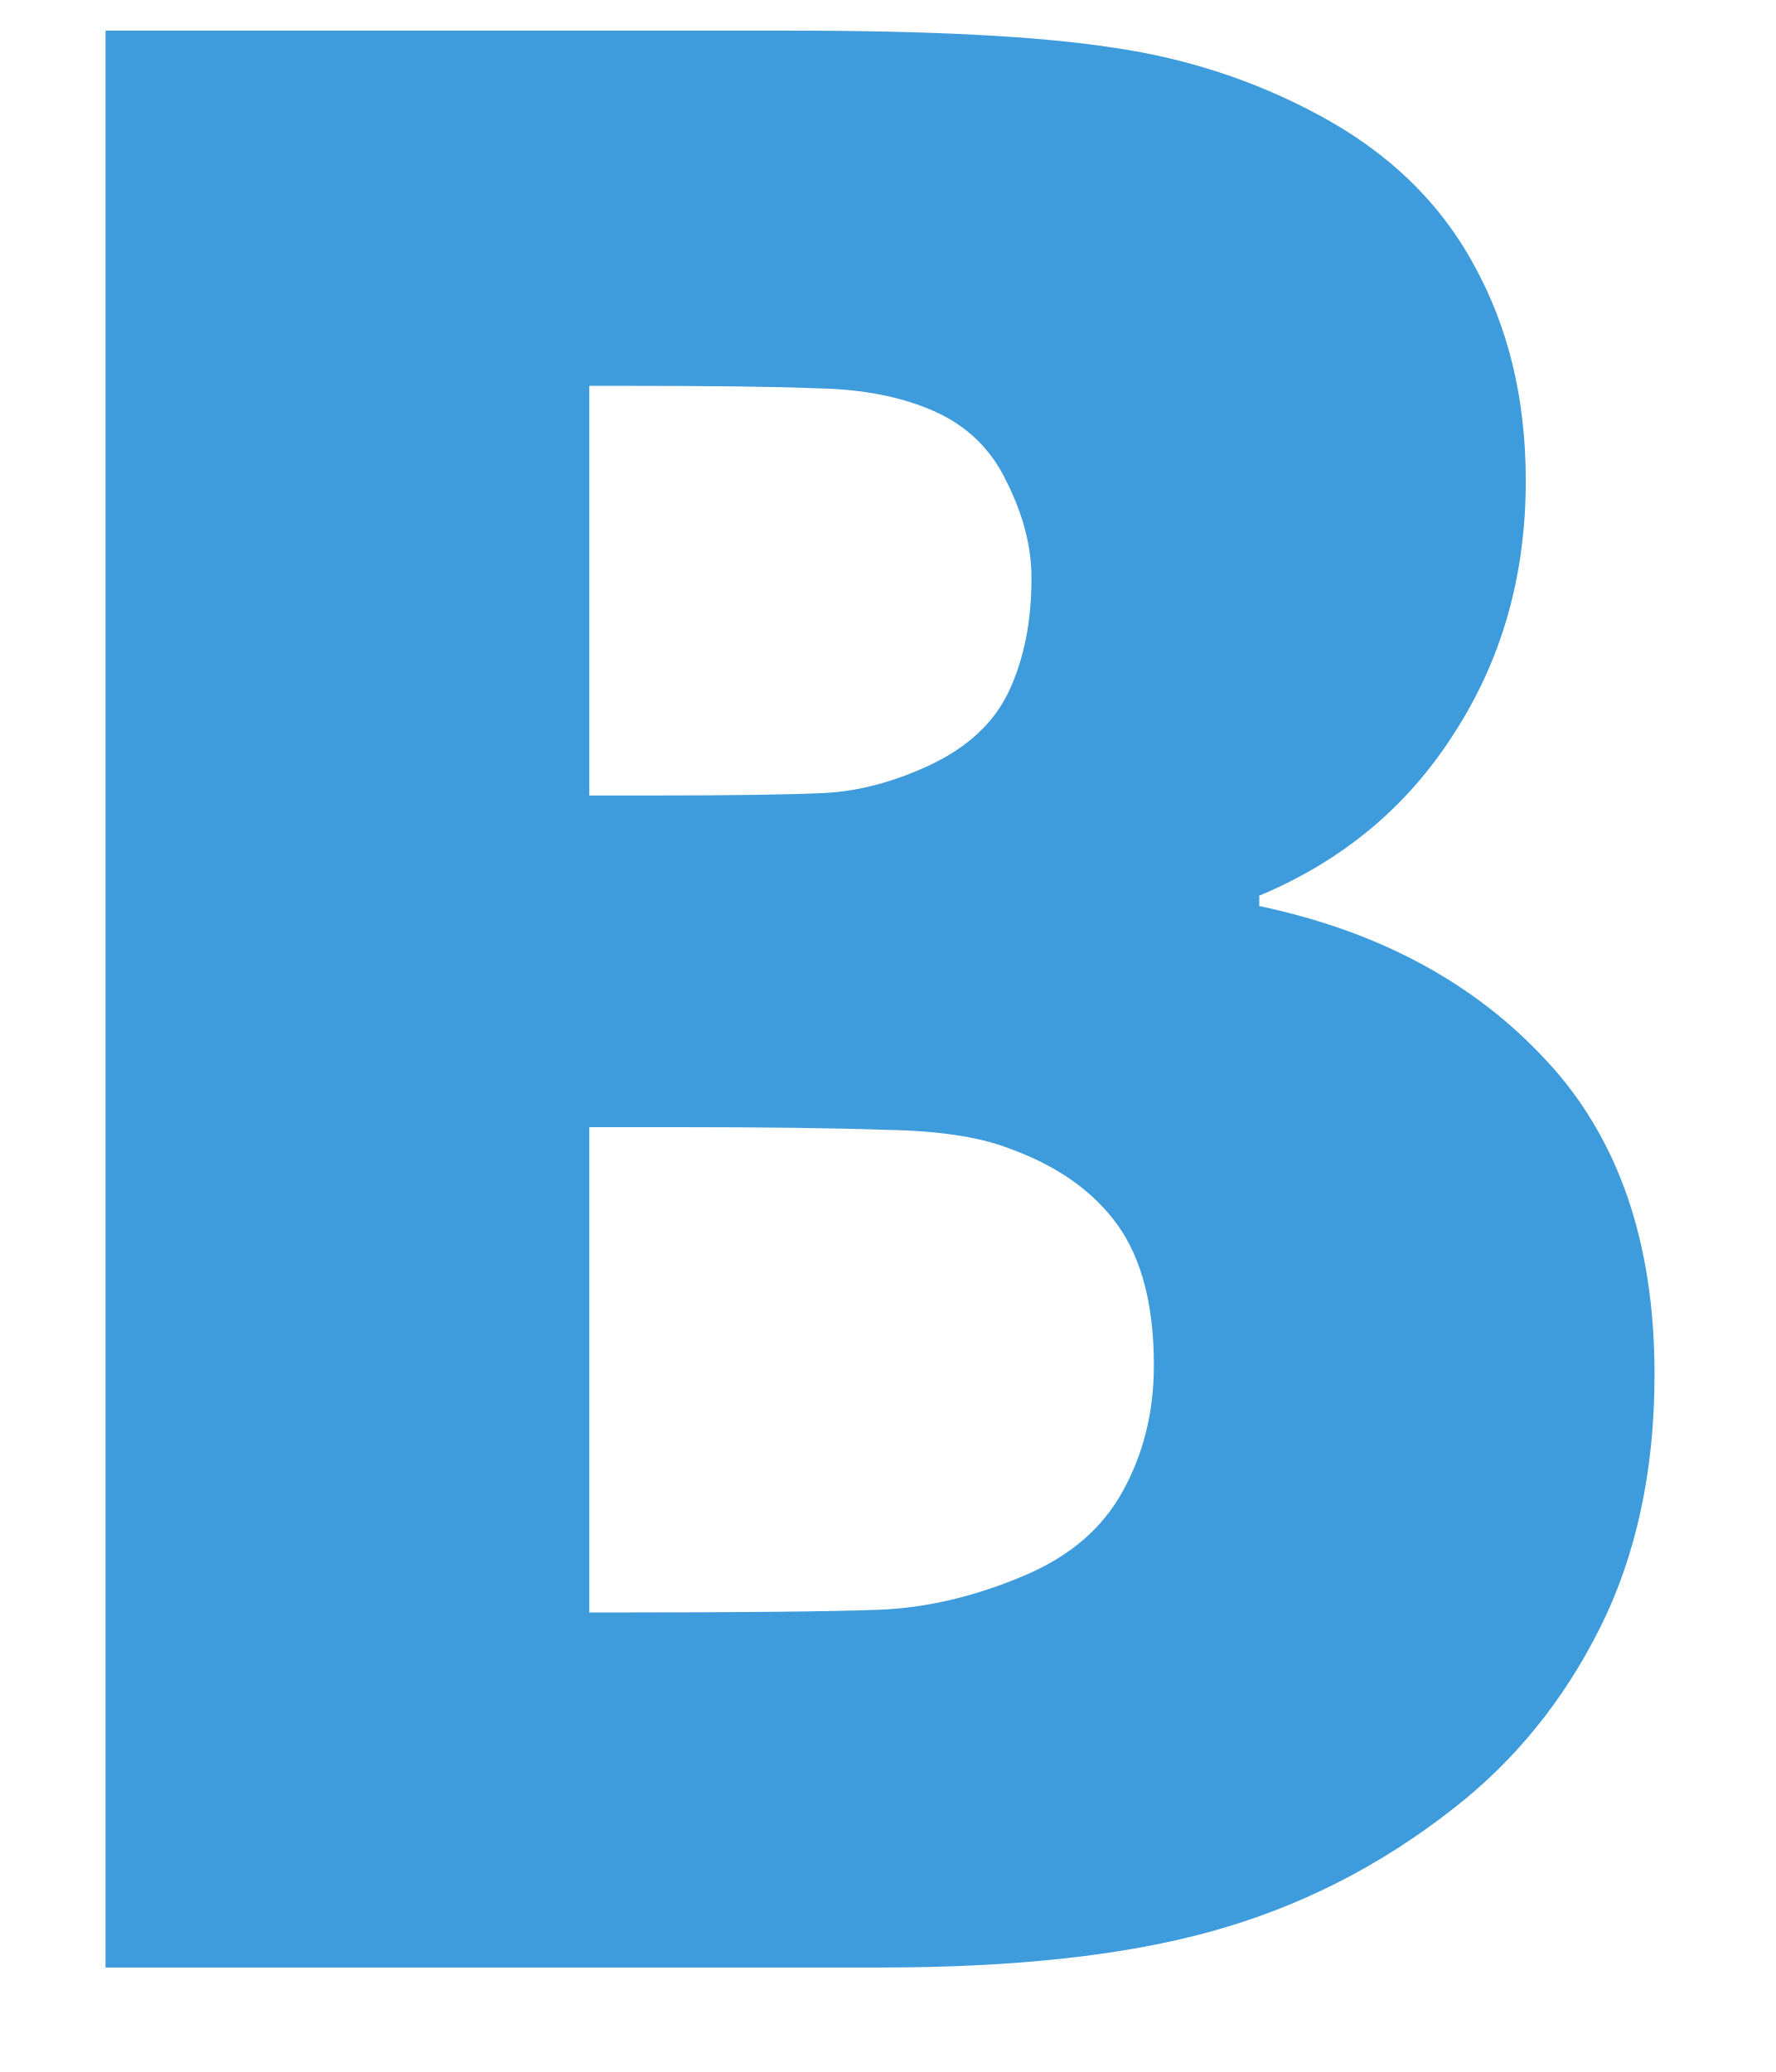
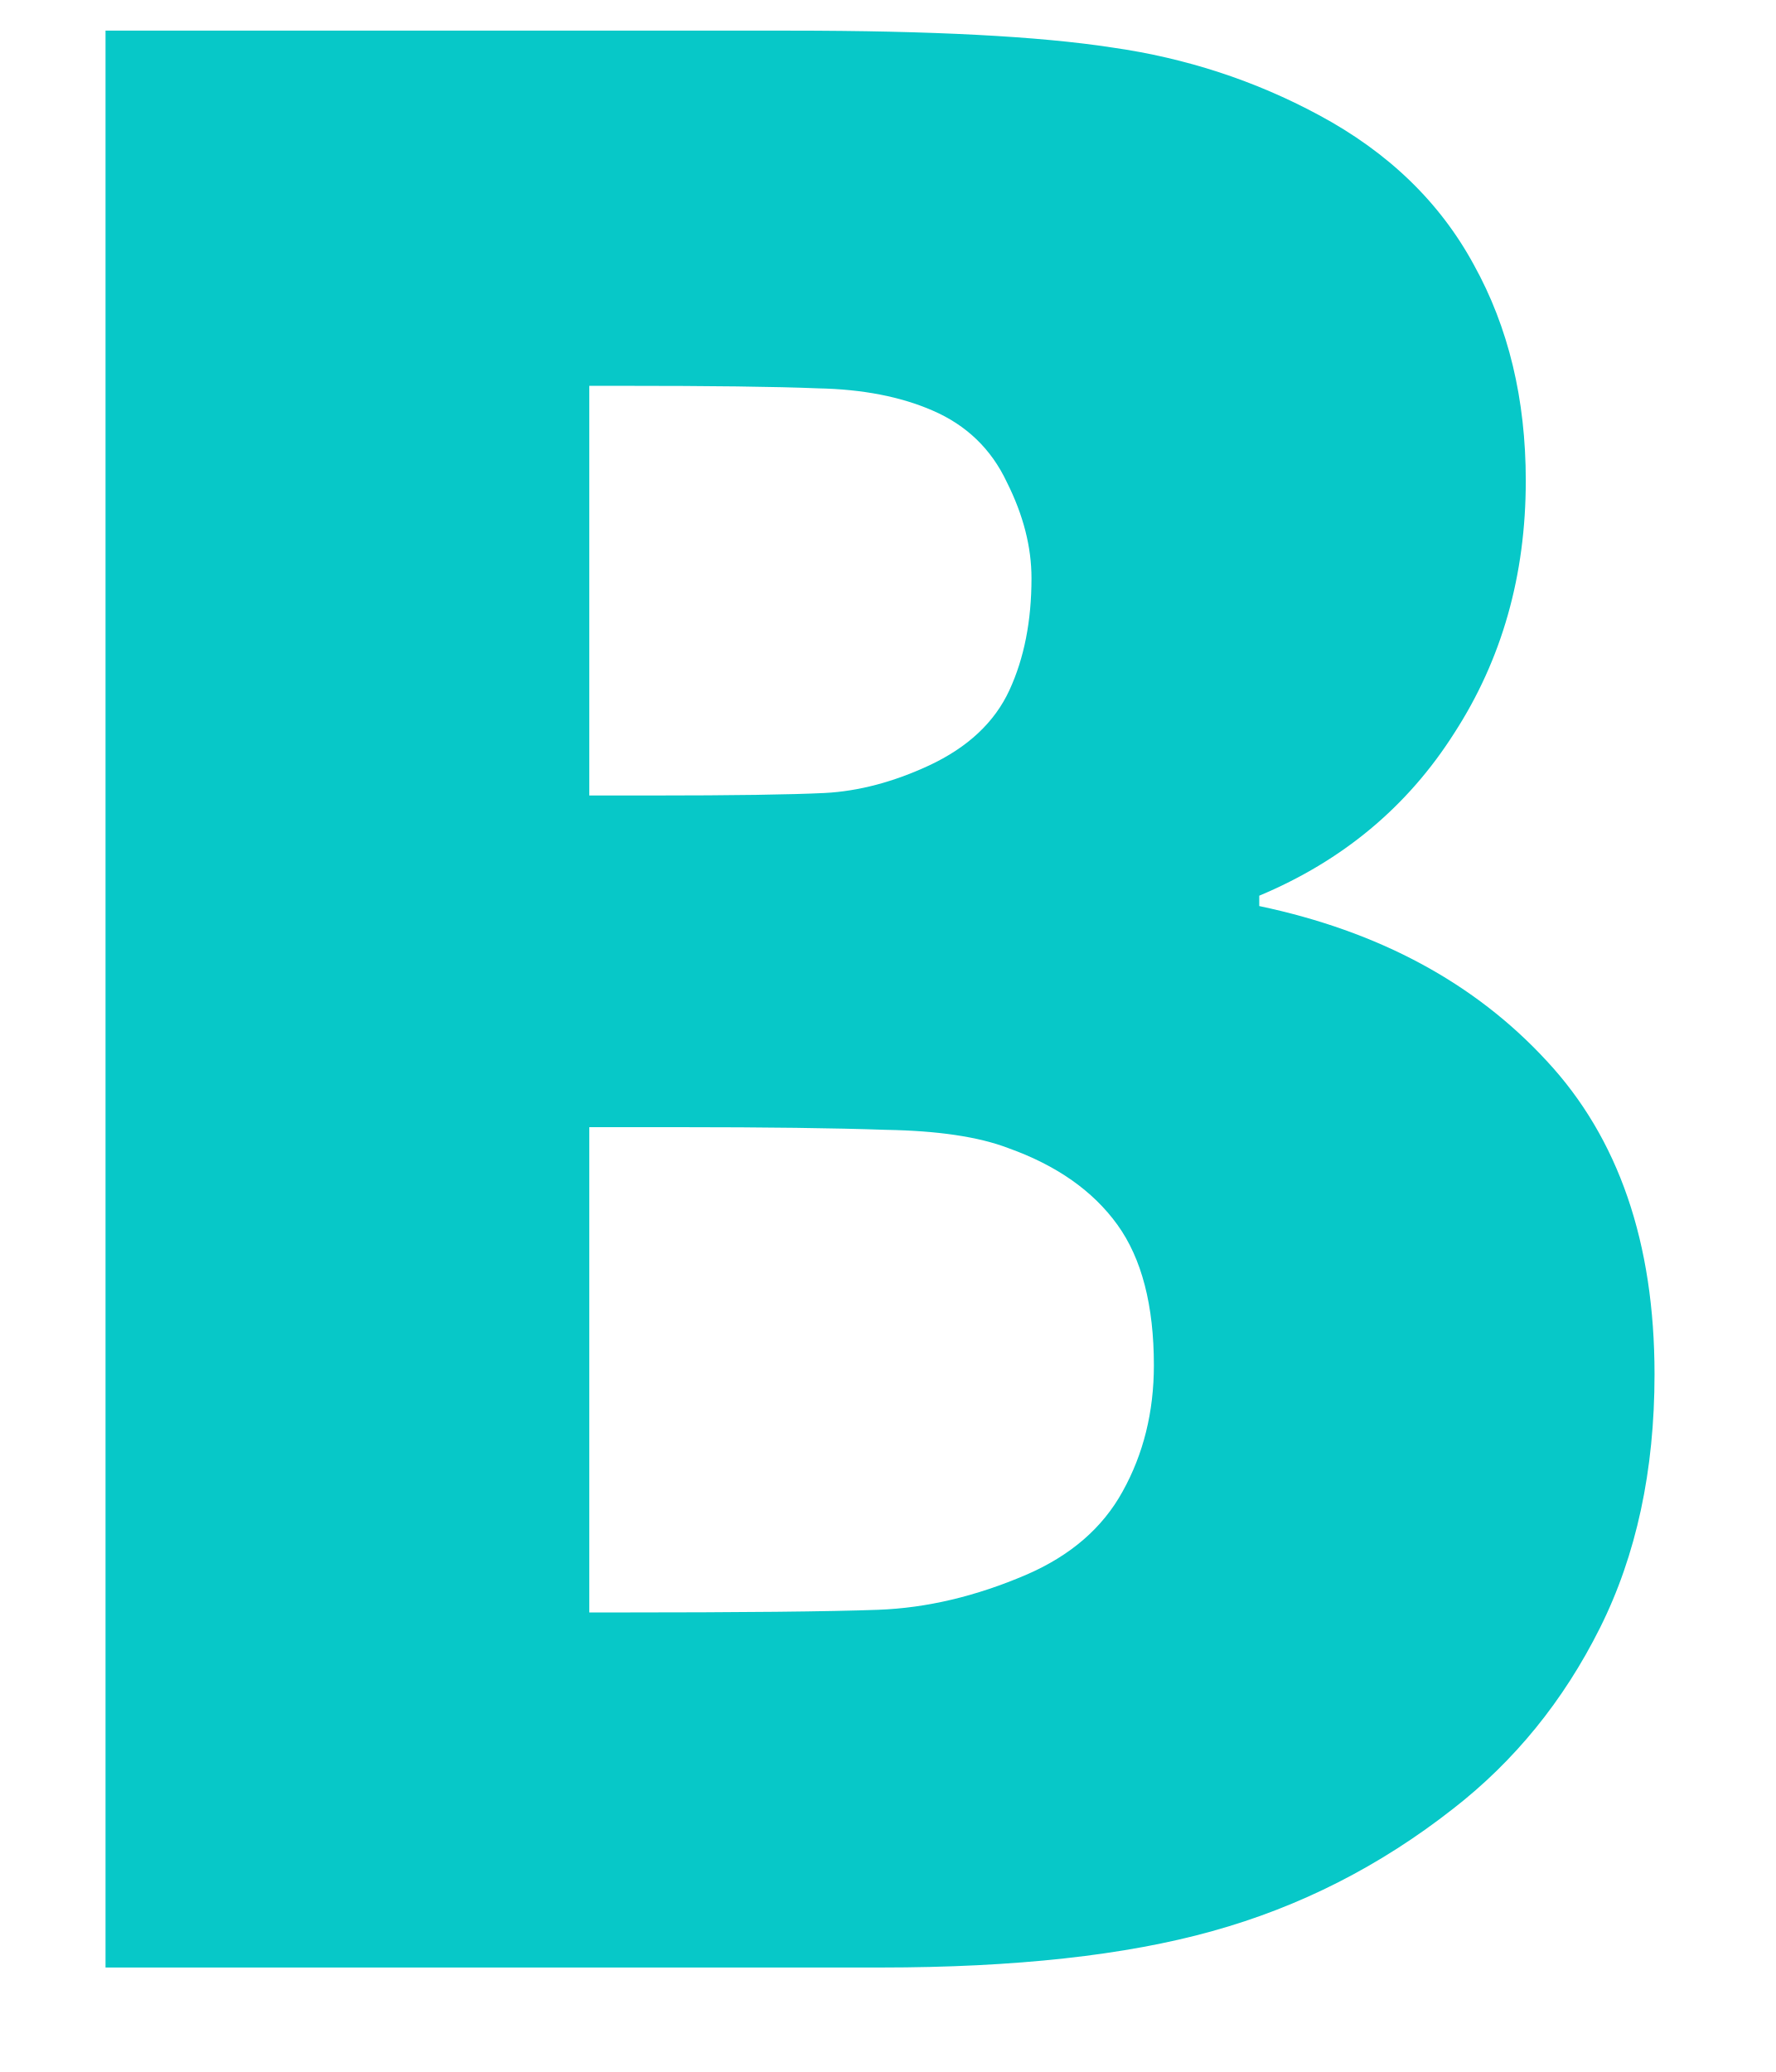
<svg xmlns="http://www.w3.org/2000/svg" width="12" height="14" viewBox="0 0 12 14" fill="none">
-   <path d="M11.18 9.286C11.18 9.937 11.057 10.508 10.811 11C10.565 11.492 10.234 11.899 9.818 12.222C9.326 12.608 8.784 12.884 8.192 13.048C7.606 13.212 6.859 13.294 5.951 13.294H0.713V0.207H5.336C6.297 0.207 7.023 0.245 7.515 0.321C8.013 0.392 8.479 0.544 8.913 0.778C9.382 1.03 9.73 1.367 9.959 1.789C10.193 2.211 10.31 2.697 10.31 3.248C10.31 3.887 10.149 4.455 9.827 4.953C9.511 5.451 9.071 5.817 8.509 6.052V6.122C9.317 6.292 9.965 6.641 10.451 7.168C10.937 7.69 11.18 8.396 11.18 9.286ZM6.97 3.907C6.97 3.696 6.915 3.48 6.803 3.257C6.698 3.034 6.531 2.873 6.302 2.774C6.086 2.68 5.828 2.63 5.529 2.624C5.236 2.612 4.797 2.607 4.211 2.607H3.982V5.375H4.395C4.958 5.375 5.35 5.369 5.573 5.358C5.802 5.346 6.036 5.284 6.276 5.173C6.54 5.05 6.721 4.88 6.821 4.663C6.921 4.446 6.97 4.194 6.97 3.907ZM7.797 9.225C7.797 8.82 7.715 8.504 7.551 8.276C7.386 8.047 7.14 7.874 6.812 7.757C6.613 7.681 6.338 7.64 5.986 7.634C5.64 7.622 5.175 7.616 4.589 7.616H3.982V10.895H4.158C5.013 10.895 5.605 10.889 5.933 10.877C6.261 10.865 6.595 10.786 6.935 10.64C7.234 10.511 7.451 10.323 7.586 10.077C7.726 9.825 7.797 9.541 7.797 9.225Z" fill="#3E9CDC" />
+   <path d="M11.18 9.286C11.18 9.937 11.057 10.508 10.811 11C10.565 11.492 10.234 11.899 9.818 12.222C9.326 12.608 8.784 12.884 8.192 13.048C7.606 13.212 6.859 13.294 5.951 13.294H0.713V0.207H5.336C6.297 0.207 7.023 0.245 7.515 0.321C8.013 0.392 8.479 0.544 8.913 0.778C9.382 1.03 9.73 1.367 9.959 1.789C10.193 2.211 10.31 2.697 10.31 3.248C10.31 3.887 10.149 4.455 9.827 4.953C9.511 5.451 9.071 5.817 8.509 6.052V6.122C9.317 6.292 9.965 6.641 10.451 7.168C10.937 7.69 11.18 8.396 11.18 9.286ZM6.97 3.907C6.97 3.696 6.915 3.48 6.803 3.257C6.698 3.034 6.531 2.873 6.302 2.774C6.086 2.68 5.828 2.63 5.529 2.624C5.236 2.612 4.797 2.607 4.211 2.607H3.982V5.375H4.395C4.958 5.375 5.35 5.369 5.573 5.358C5.802 5.346 6.036 5.284 6.276 5.173C6.54 5.05 6.721 4.88 6.821 4.663C6.921 4.446 6.97 4.194 6.97 3.907ZM7.797 9.225C7.797 8.82 7.715 8.504 7.551 8.276C7.386 8.047 7.14 7.874 6.812 7.757C6.613 7.681 6.338 7.64 5.986 7.634C5.64 7.622 5.175 7.616 4.589 7.616H3.982V10.895H4.158C5.013 10.895 5.605 10.889 5.933 10.877C6.261 10.865 6.595 10.786 6.935 10.64C7.234 10.511 7.451 10.323 7.586 10.077C7.726 9.825 7.797 9.541 7.797 9.225Z" fill="#07C8C8" />
</svg>
